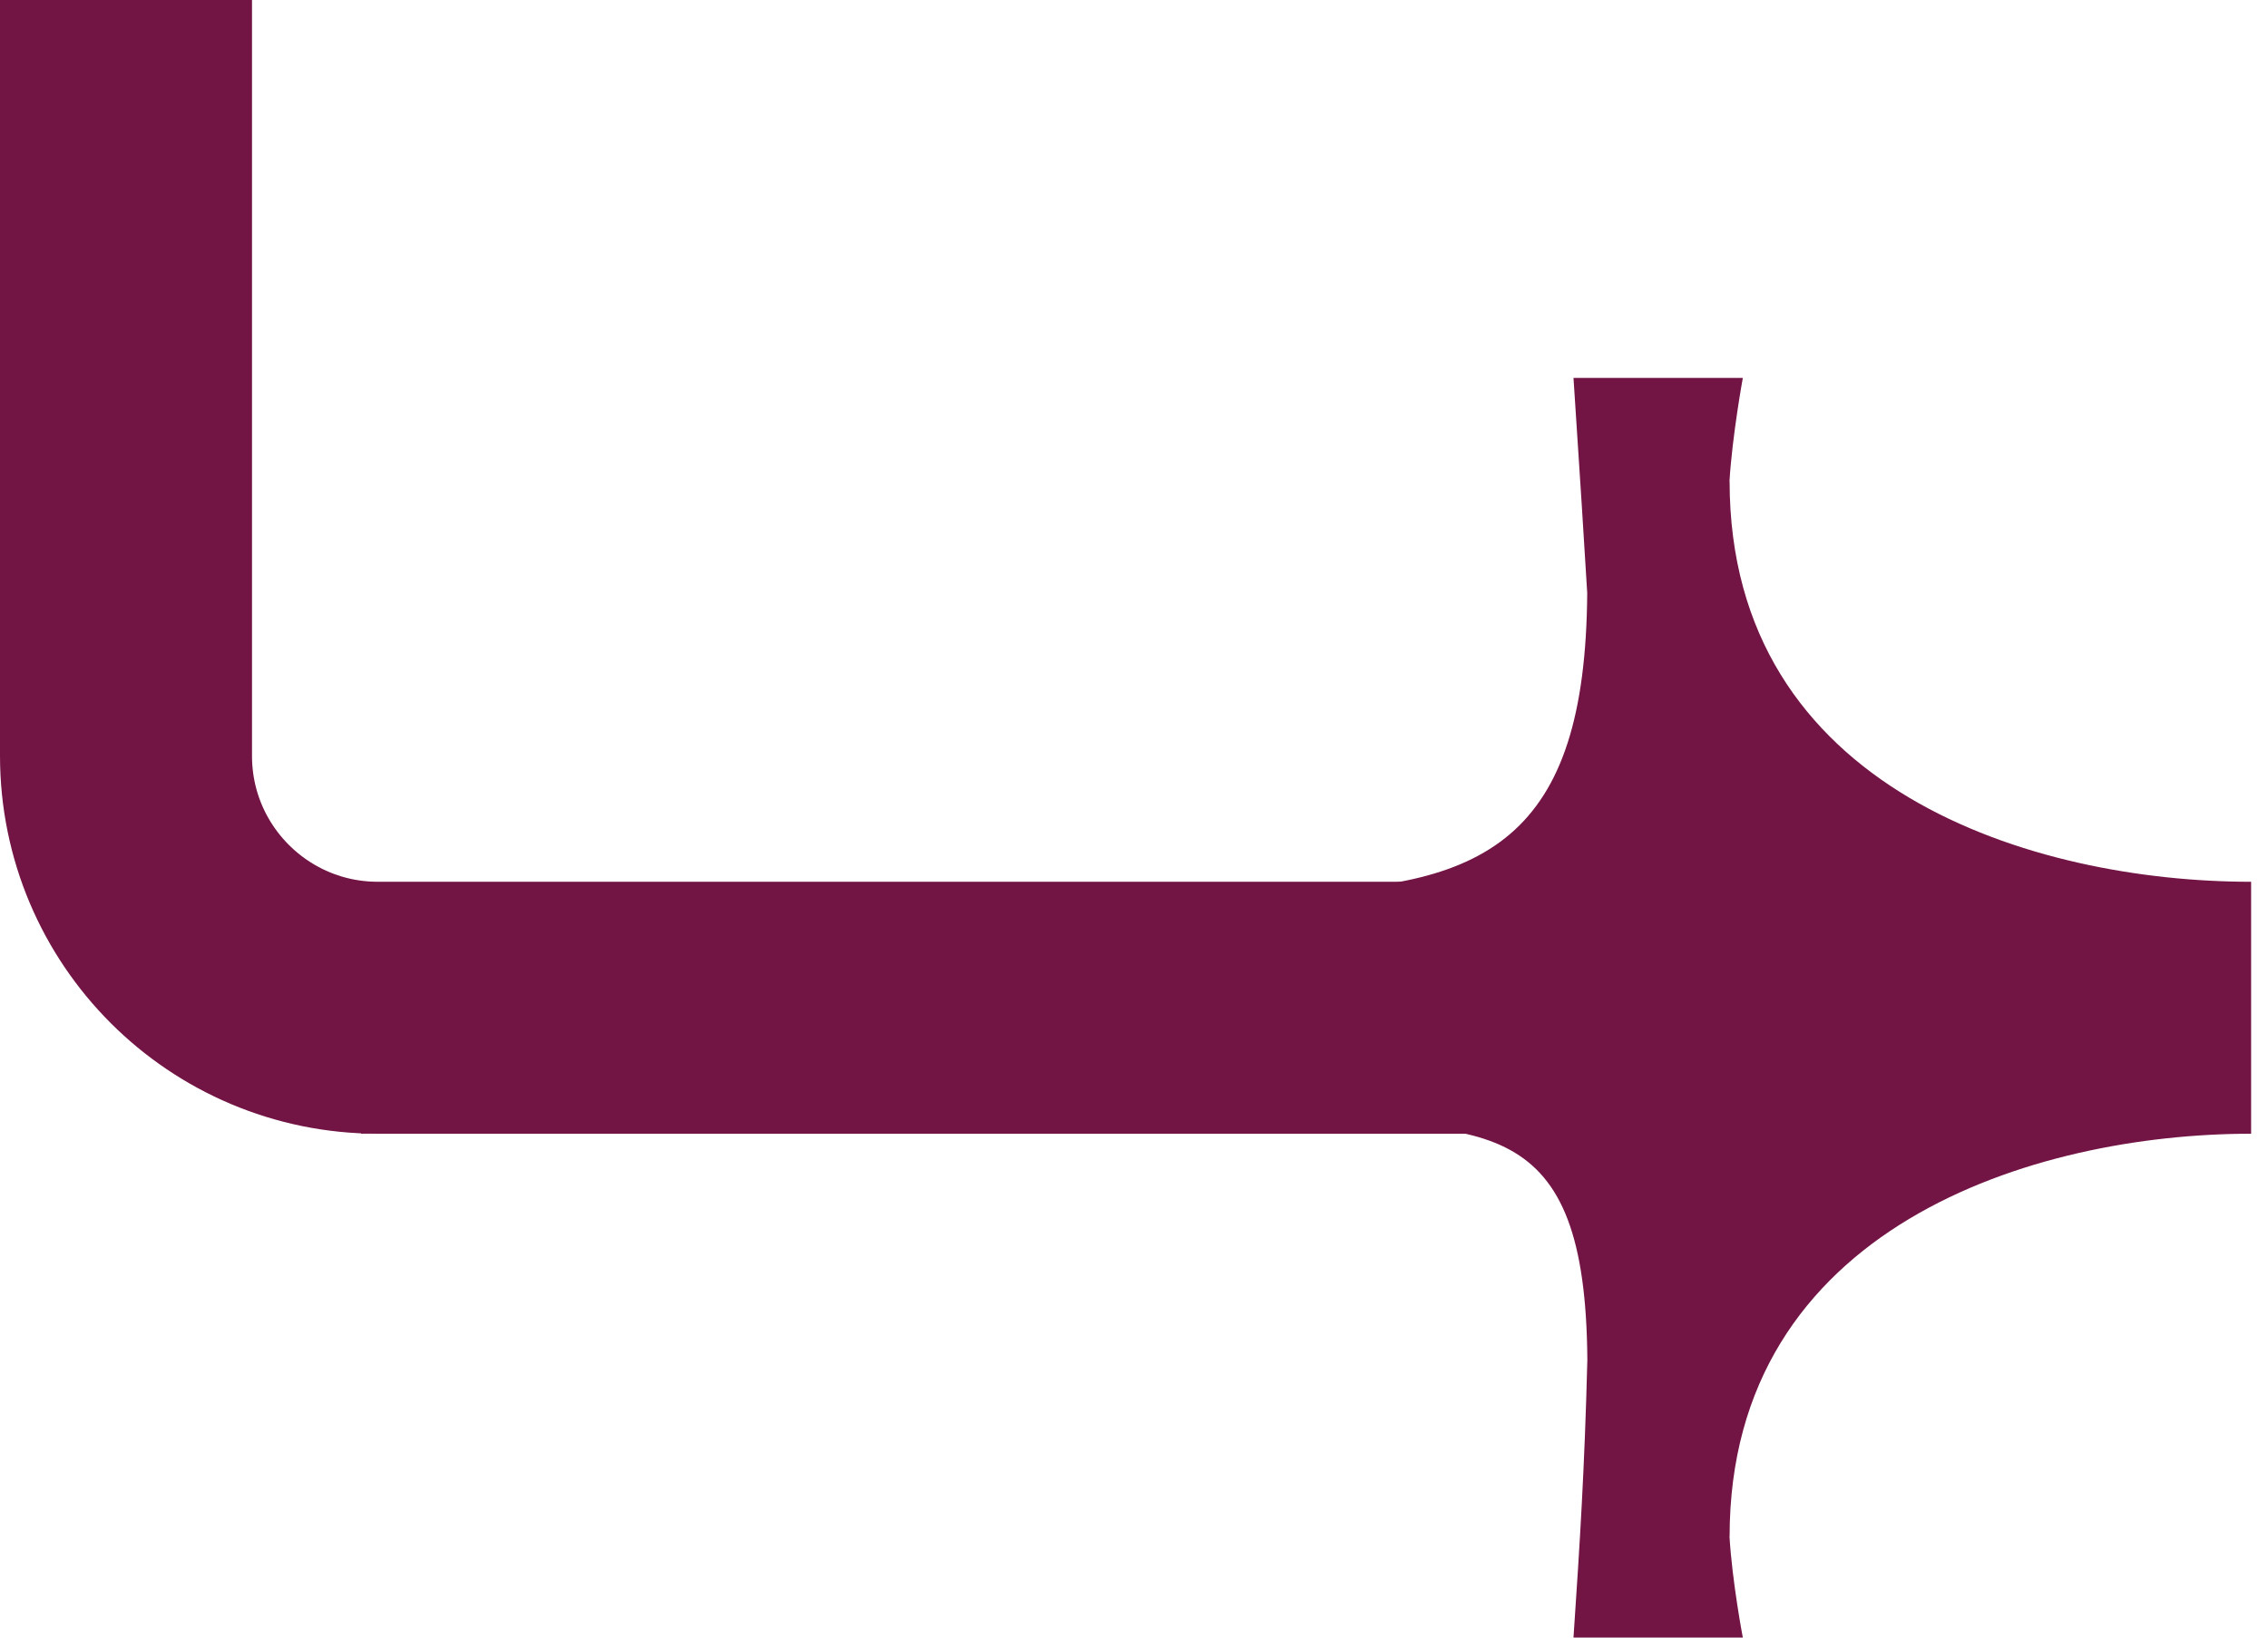
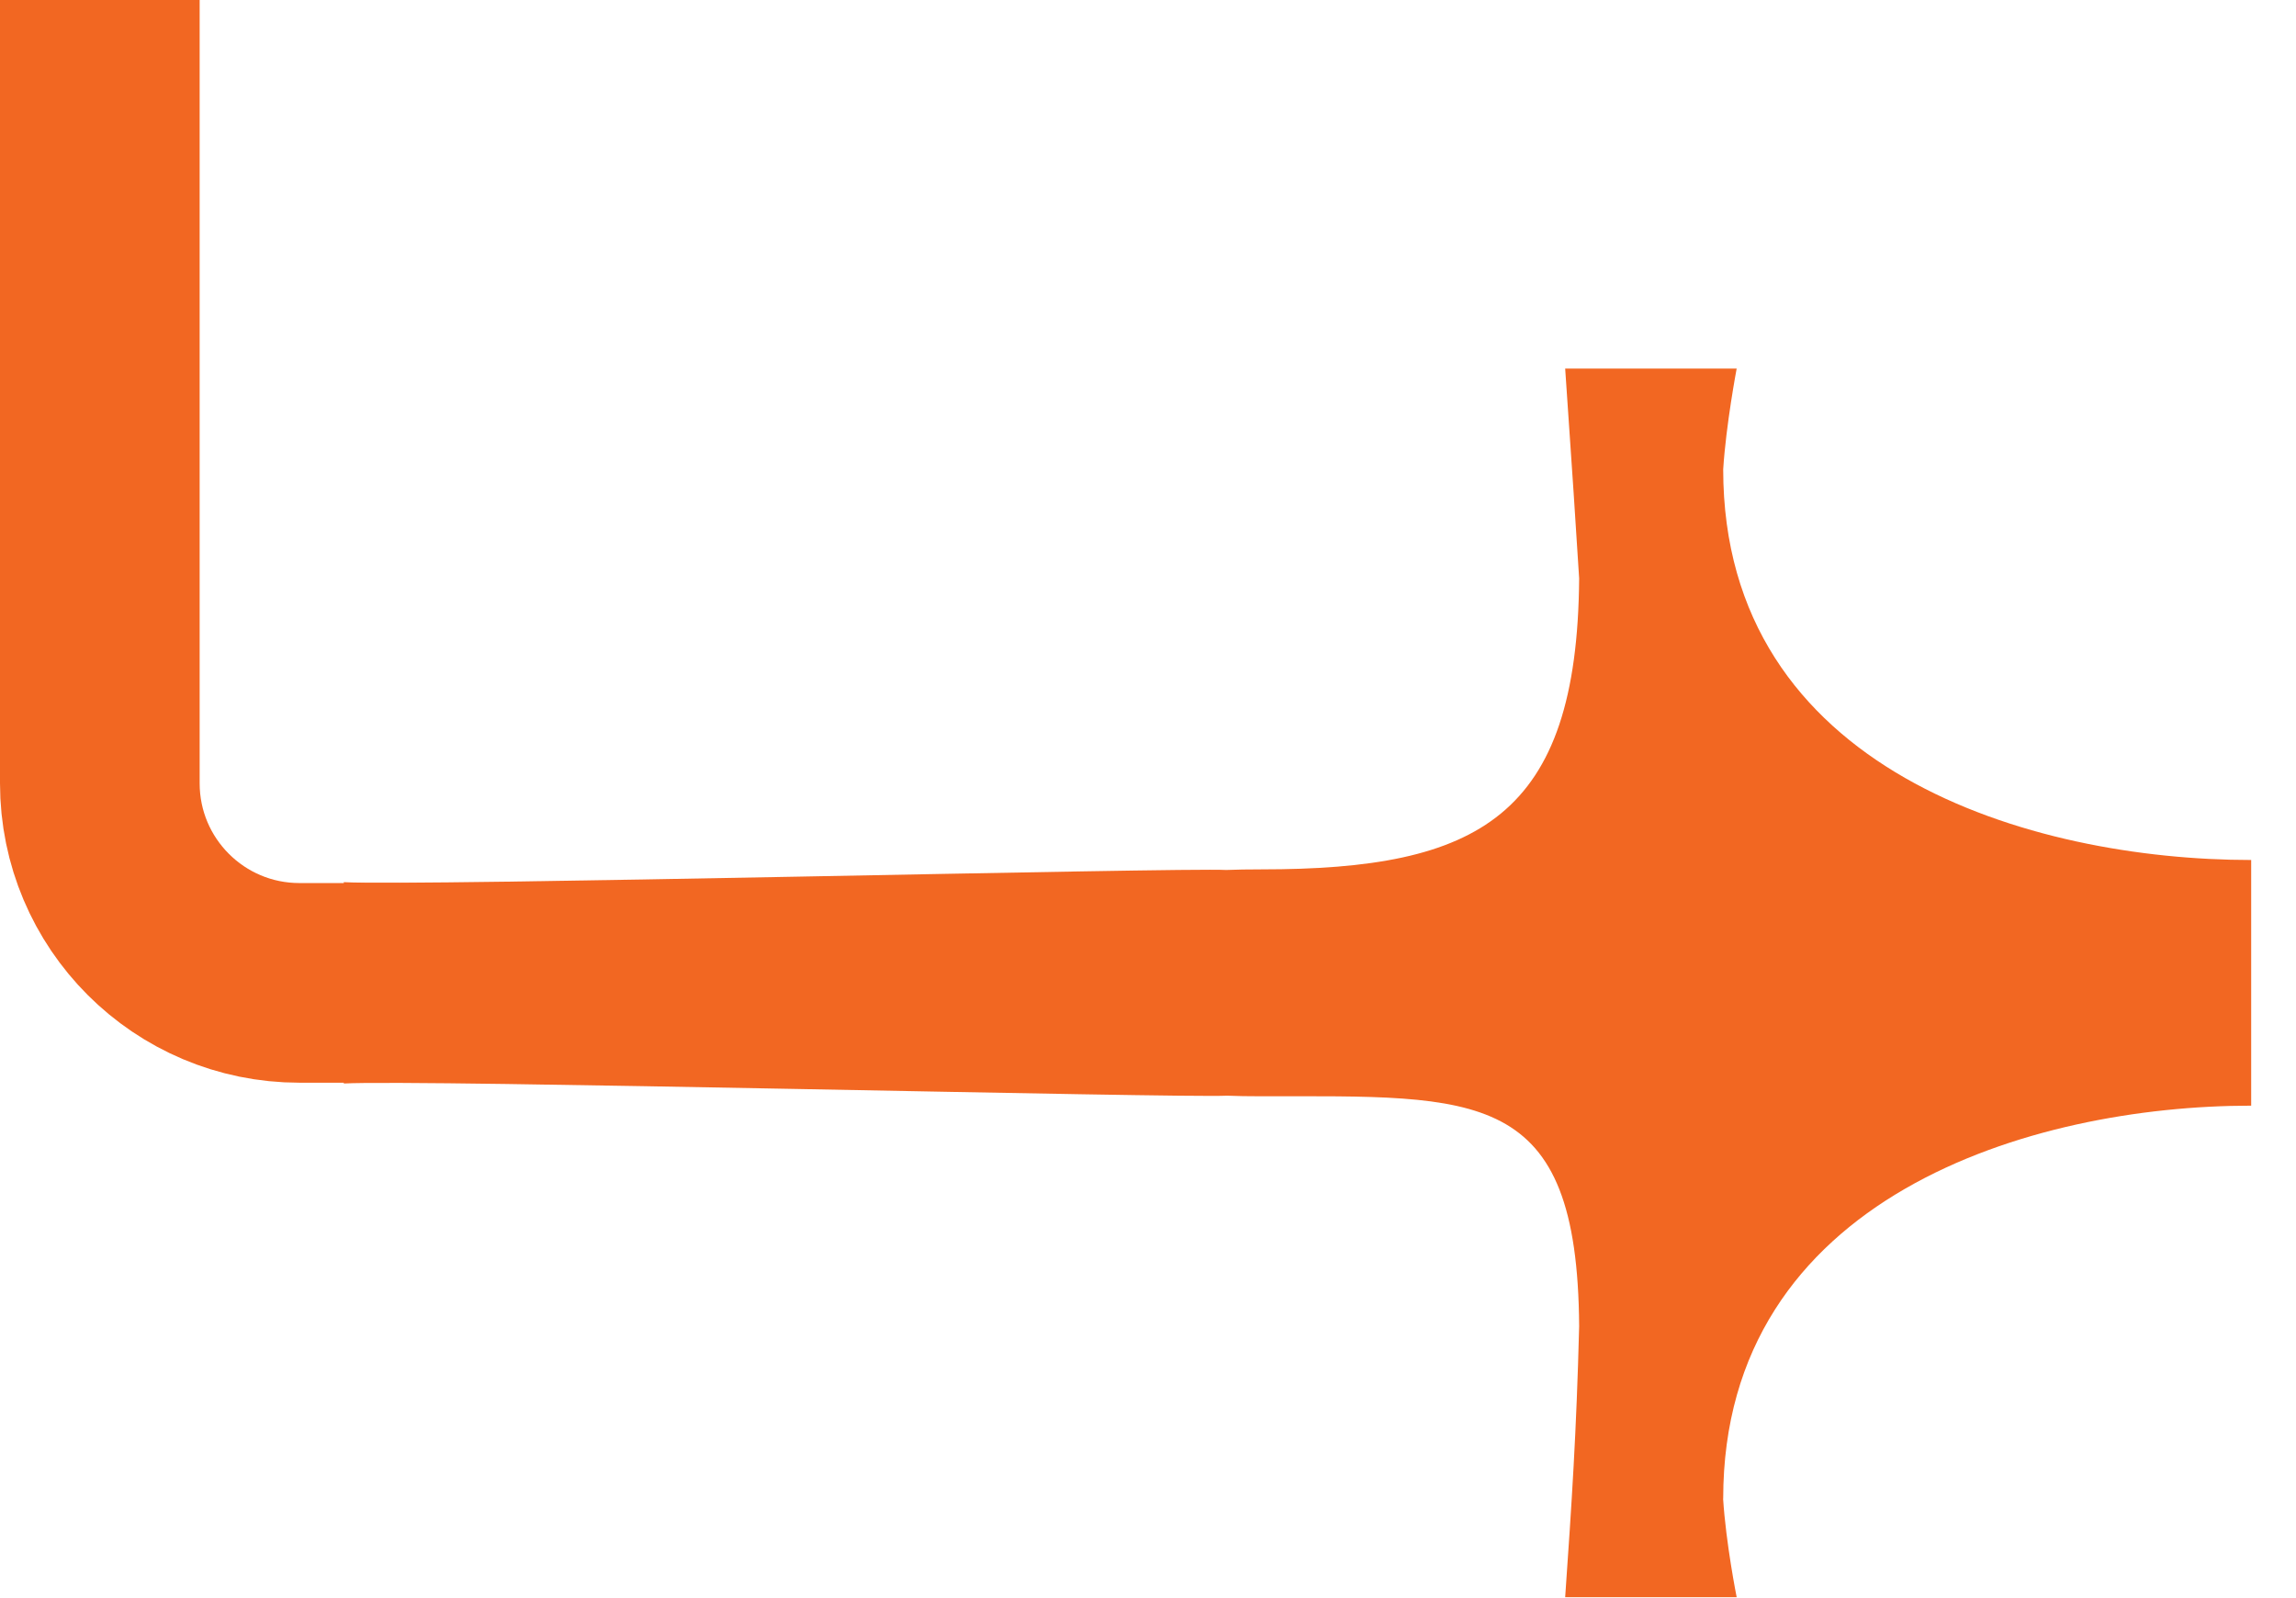
- <svg xmlns="http://www.w3.org/2000/svg" width="18" height="13" viewBox="0 0 18 13" fill="none">
-   <path d="M1 0V6C1 7.105 1.895 8 3 8H17" stroke="#721444" stroke-width="2" />
-   <path d="M17.866 9C16.147 9 13.727 9.737 13.727 12.198L13.726 12.196C13.748 12.562 13.832 13 13.832 13H12.488C12.54 12.229 12.576 11.659 12.598 10.795C12.584 8.849 11.81 8.923 10.106 8.923C10.003 8.923 9.914 8.921 9.837 8.918C9.482 8.938 3.433 8.966 2.866 9V7C3.43 7.034 9.477 7.061 9.831 7.082C9.909 7.078 10 7.076 10.106 7.076C11.809 7.076 12.583 6.651 12.597 4.708C12.576 4.347 12.539 3.779 12.488 3H13.832C13.832 3 13.748 3.458 13.726 3.821L13.727 3.82C13.727 6.279 16.147 7 17.866 7C17.866 7.378 17.866 8.852 17.866 9Z" fill="#721444" />
+ <svg xmlns="http://www.w3.org/2000/svg" width="23" height="16" viewBox="0 0 23 16" fill="none">
+   <path d="M1 0V7.846C1 8.951 1.895 9.846 3 9.846H21.444" stroke="#F26722" stroke-width="2" />
+   <path d="M22.551 11.076C20.355 11.076 17.262 11.984 17.262 15.013L17.261 15.011C17.289 15.46 17.397 16 17.397 16H15.679C15.745 15.051 15.792 14.349 15.819 13.286C15.803 10.89 14.813 10.982 12.636 10.982C12.504 10.982 12.39 10.98 12.292 10.976C11.838 11.001 4.169 10.812 3.444 10.854L3.444 8.837C4.165 8.879 11.832 8.69 12.284 8.715C12.384 8.711 12.5 8.709 12.636 8.709C14.811 8.709 15.801 8.186 15.819 5.794C15.792 5.35 15.745 4.65 15.679 3.692H17.397C17.397 3.692 17.29 4.255 17.262 4.702L17.262 4.701C17.262 7.727 20.355 8.615 22.551 8.615C22.551 9.08 22.551 10.894 22.551 11.076Z" fill="#F26722" />
</svg>
